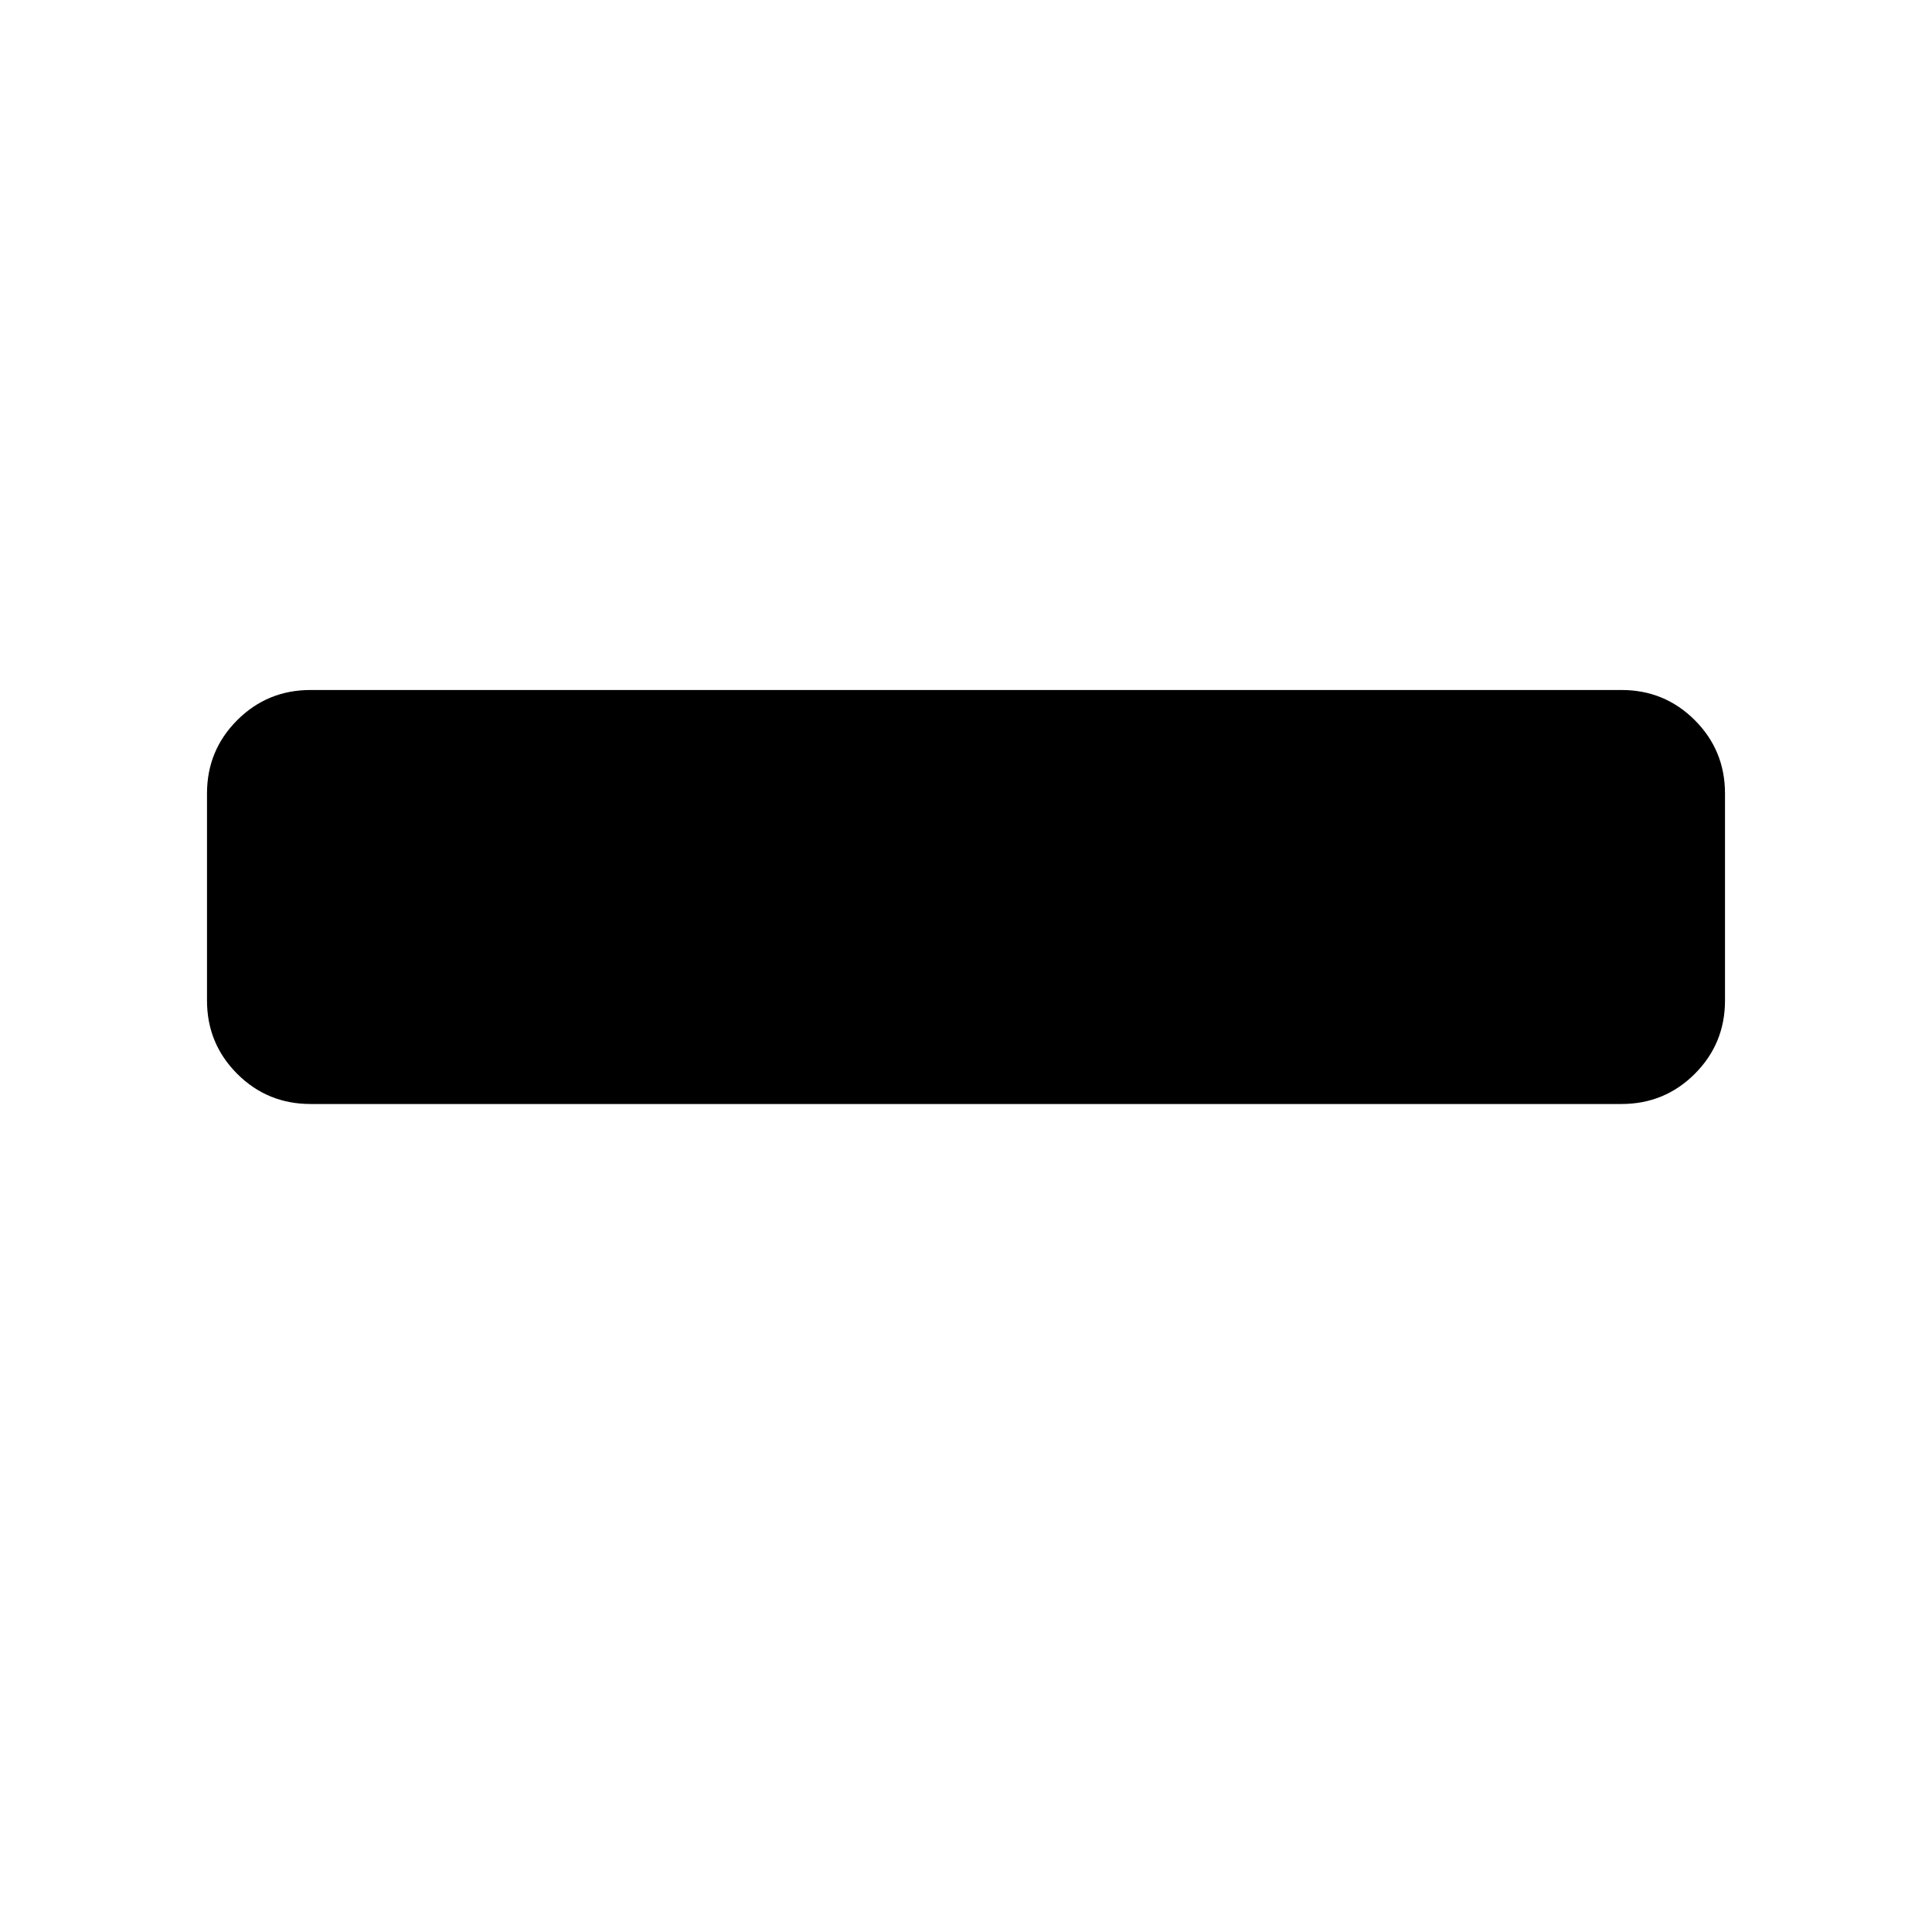
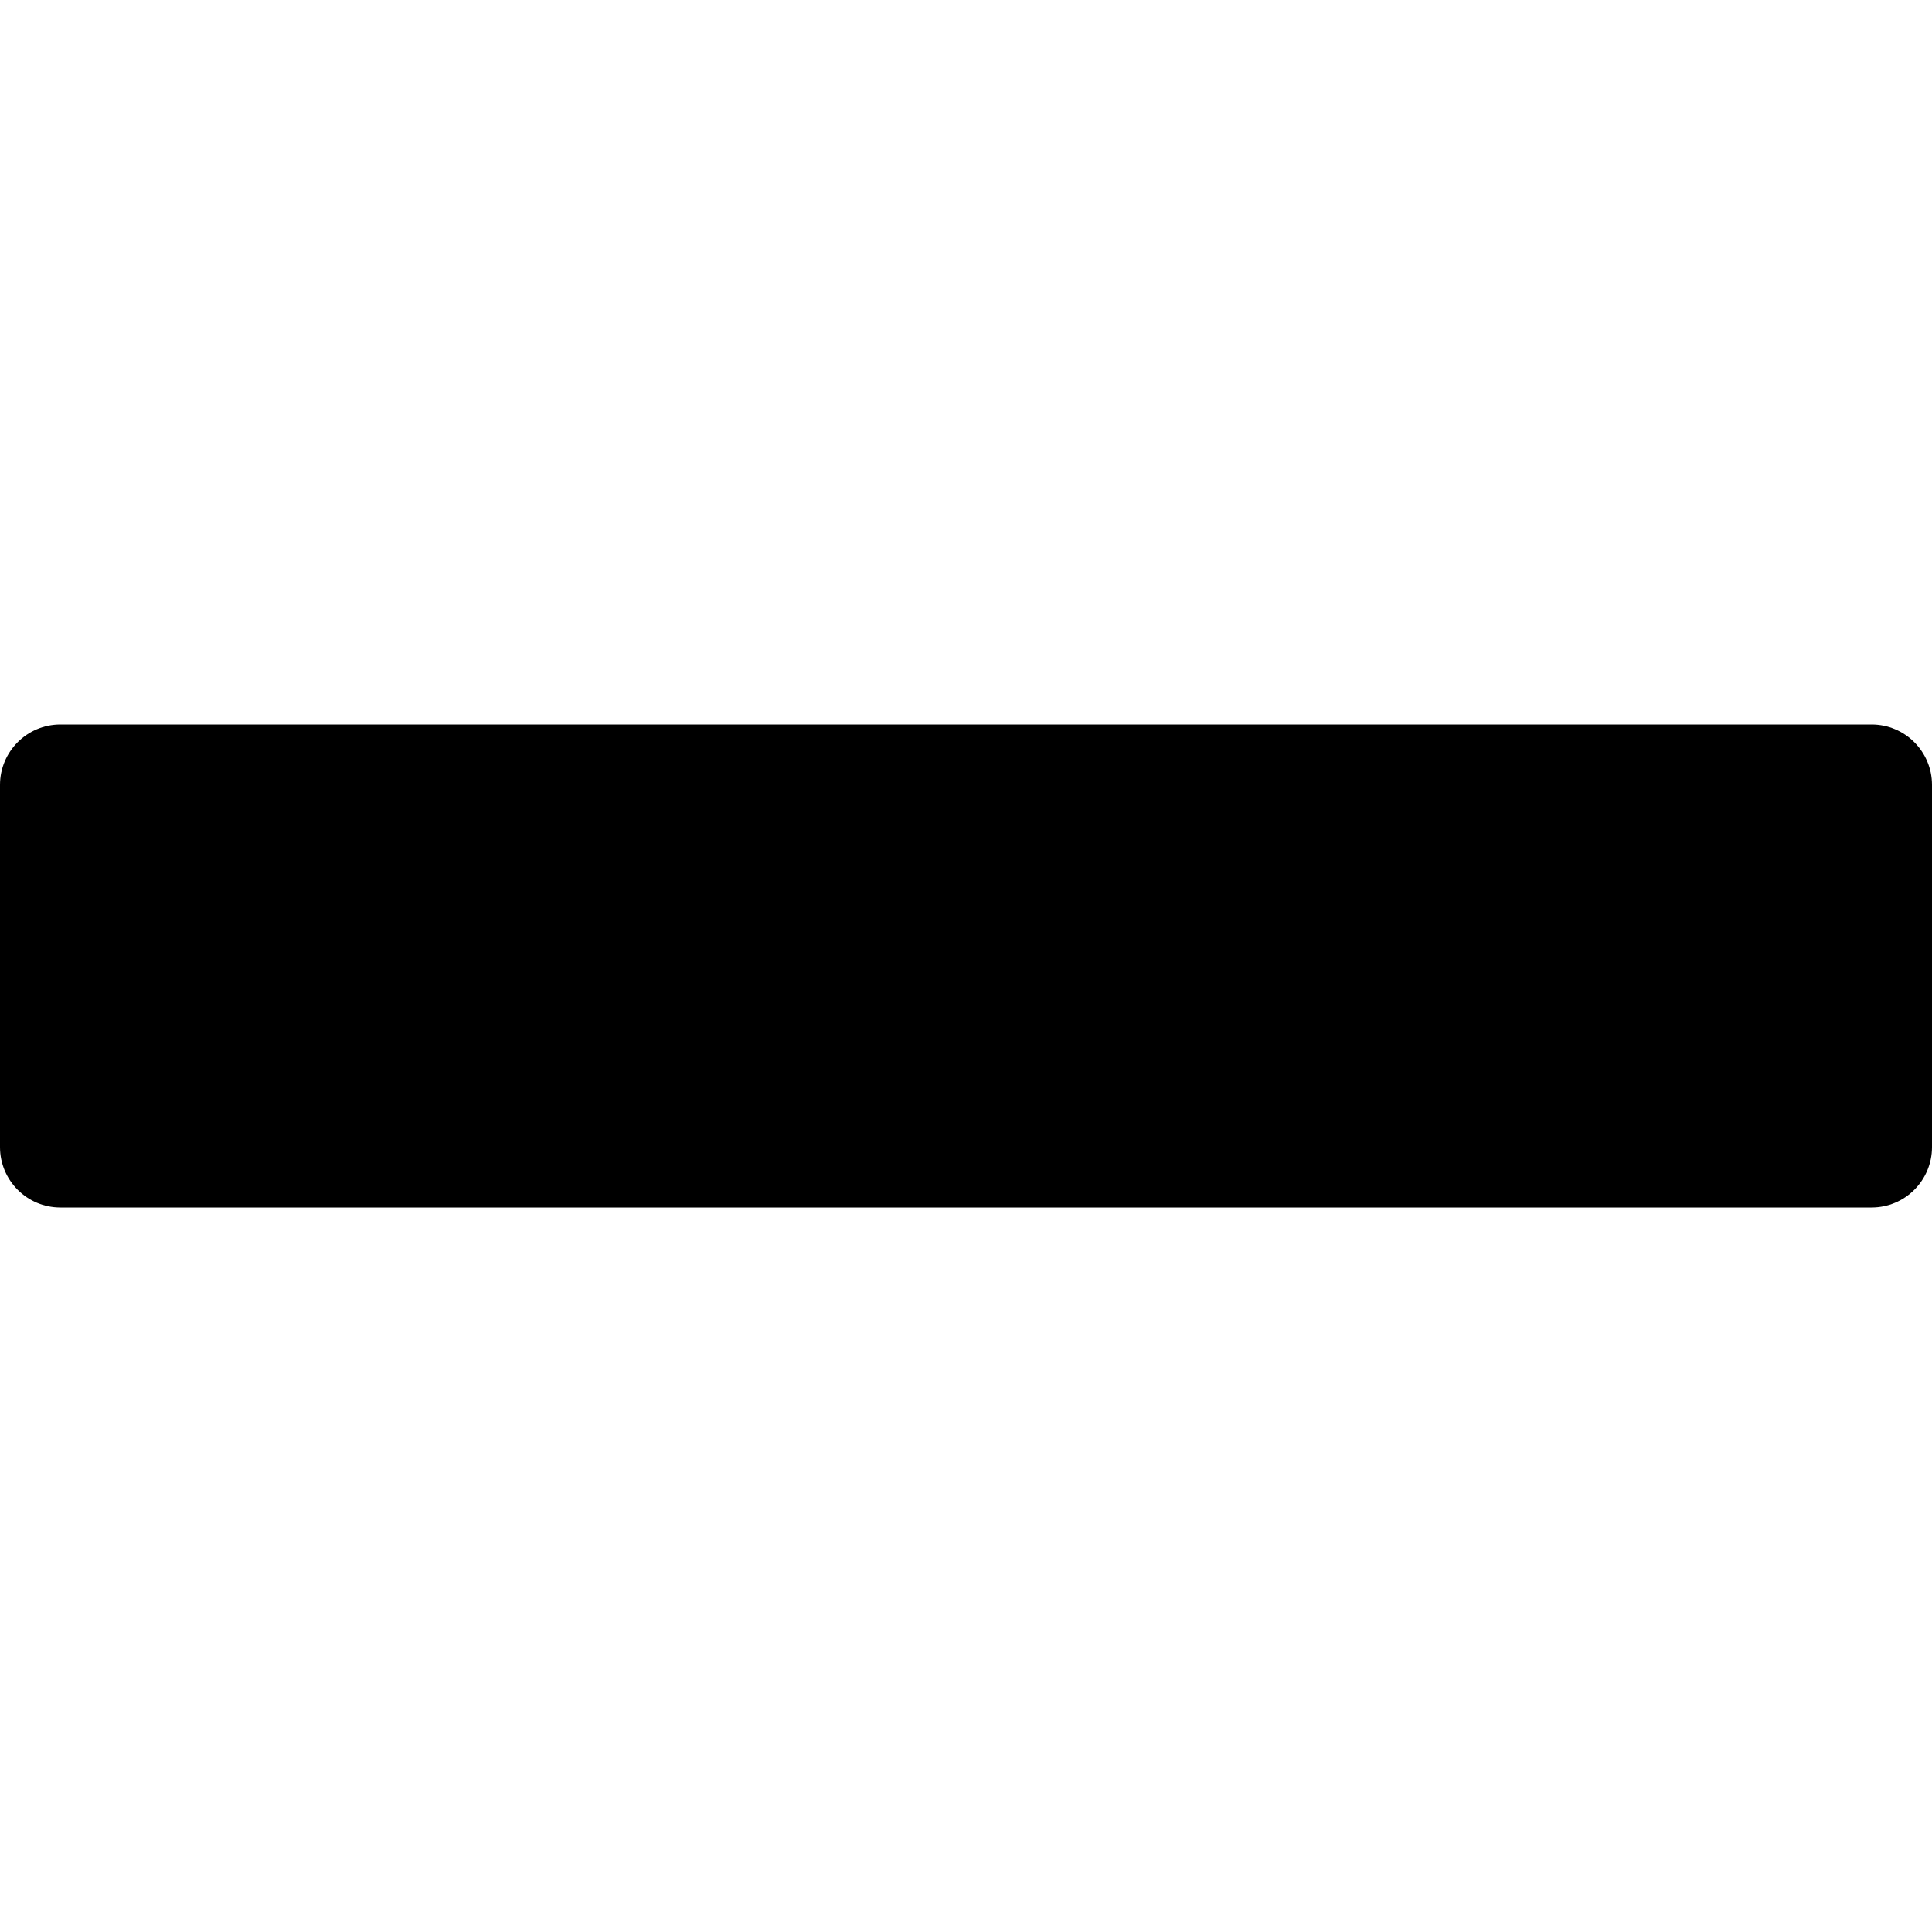
- <svg xmlns="http://www.w3.org/2000/svg" width="1792" height="1792" viewBox="0 0 1792 1792">
-   <path d="M1600 736v192q0 40-28 68t-68 28h-1216q-40 0-68-28t-28-68v-192q0-40 28-68t68-28h1216q40 0 68 28t28 68z" />
+ <svg xmlns="http://www.w3.org/2000/svg" version="1.1" width="16" height="16" viewBox="0 0 16 16">
+   <path fill="#000000" d="M0 6.5v3c0 0.276 0.224 0.5 0.5 0.5h15c0.276 0 0.5-0.224 0.5-0.5v-3c0-0.276-0.224-0.5-0.5-0.5h-15c-0.276 0-0.5 0.224-0.5 0.5z" />
</svg>
